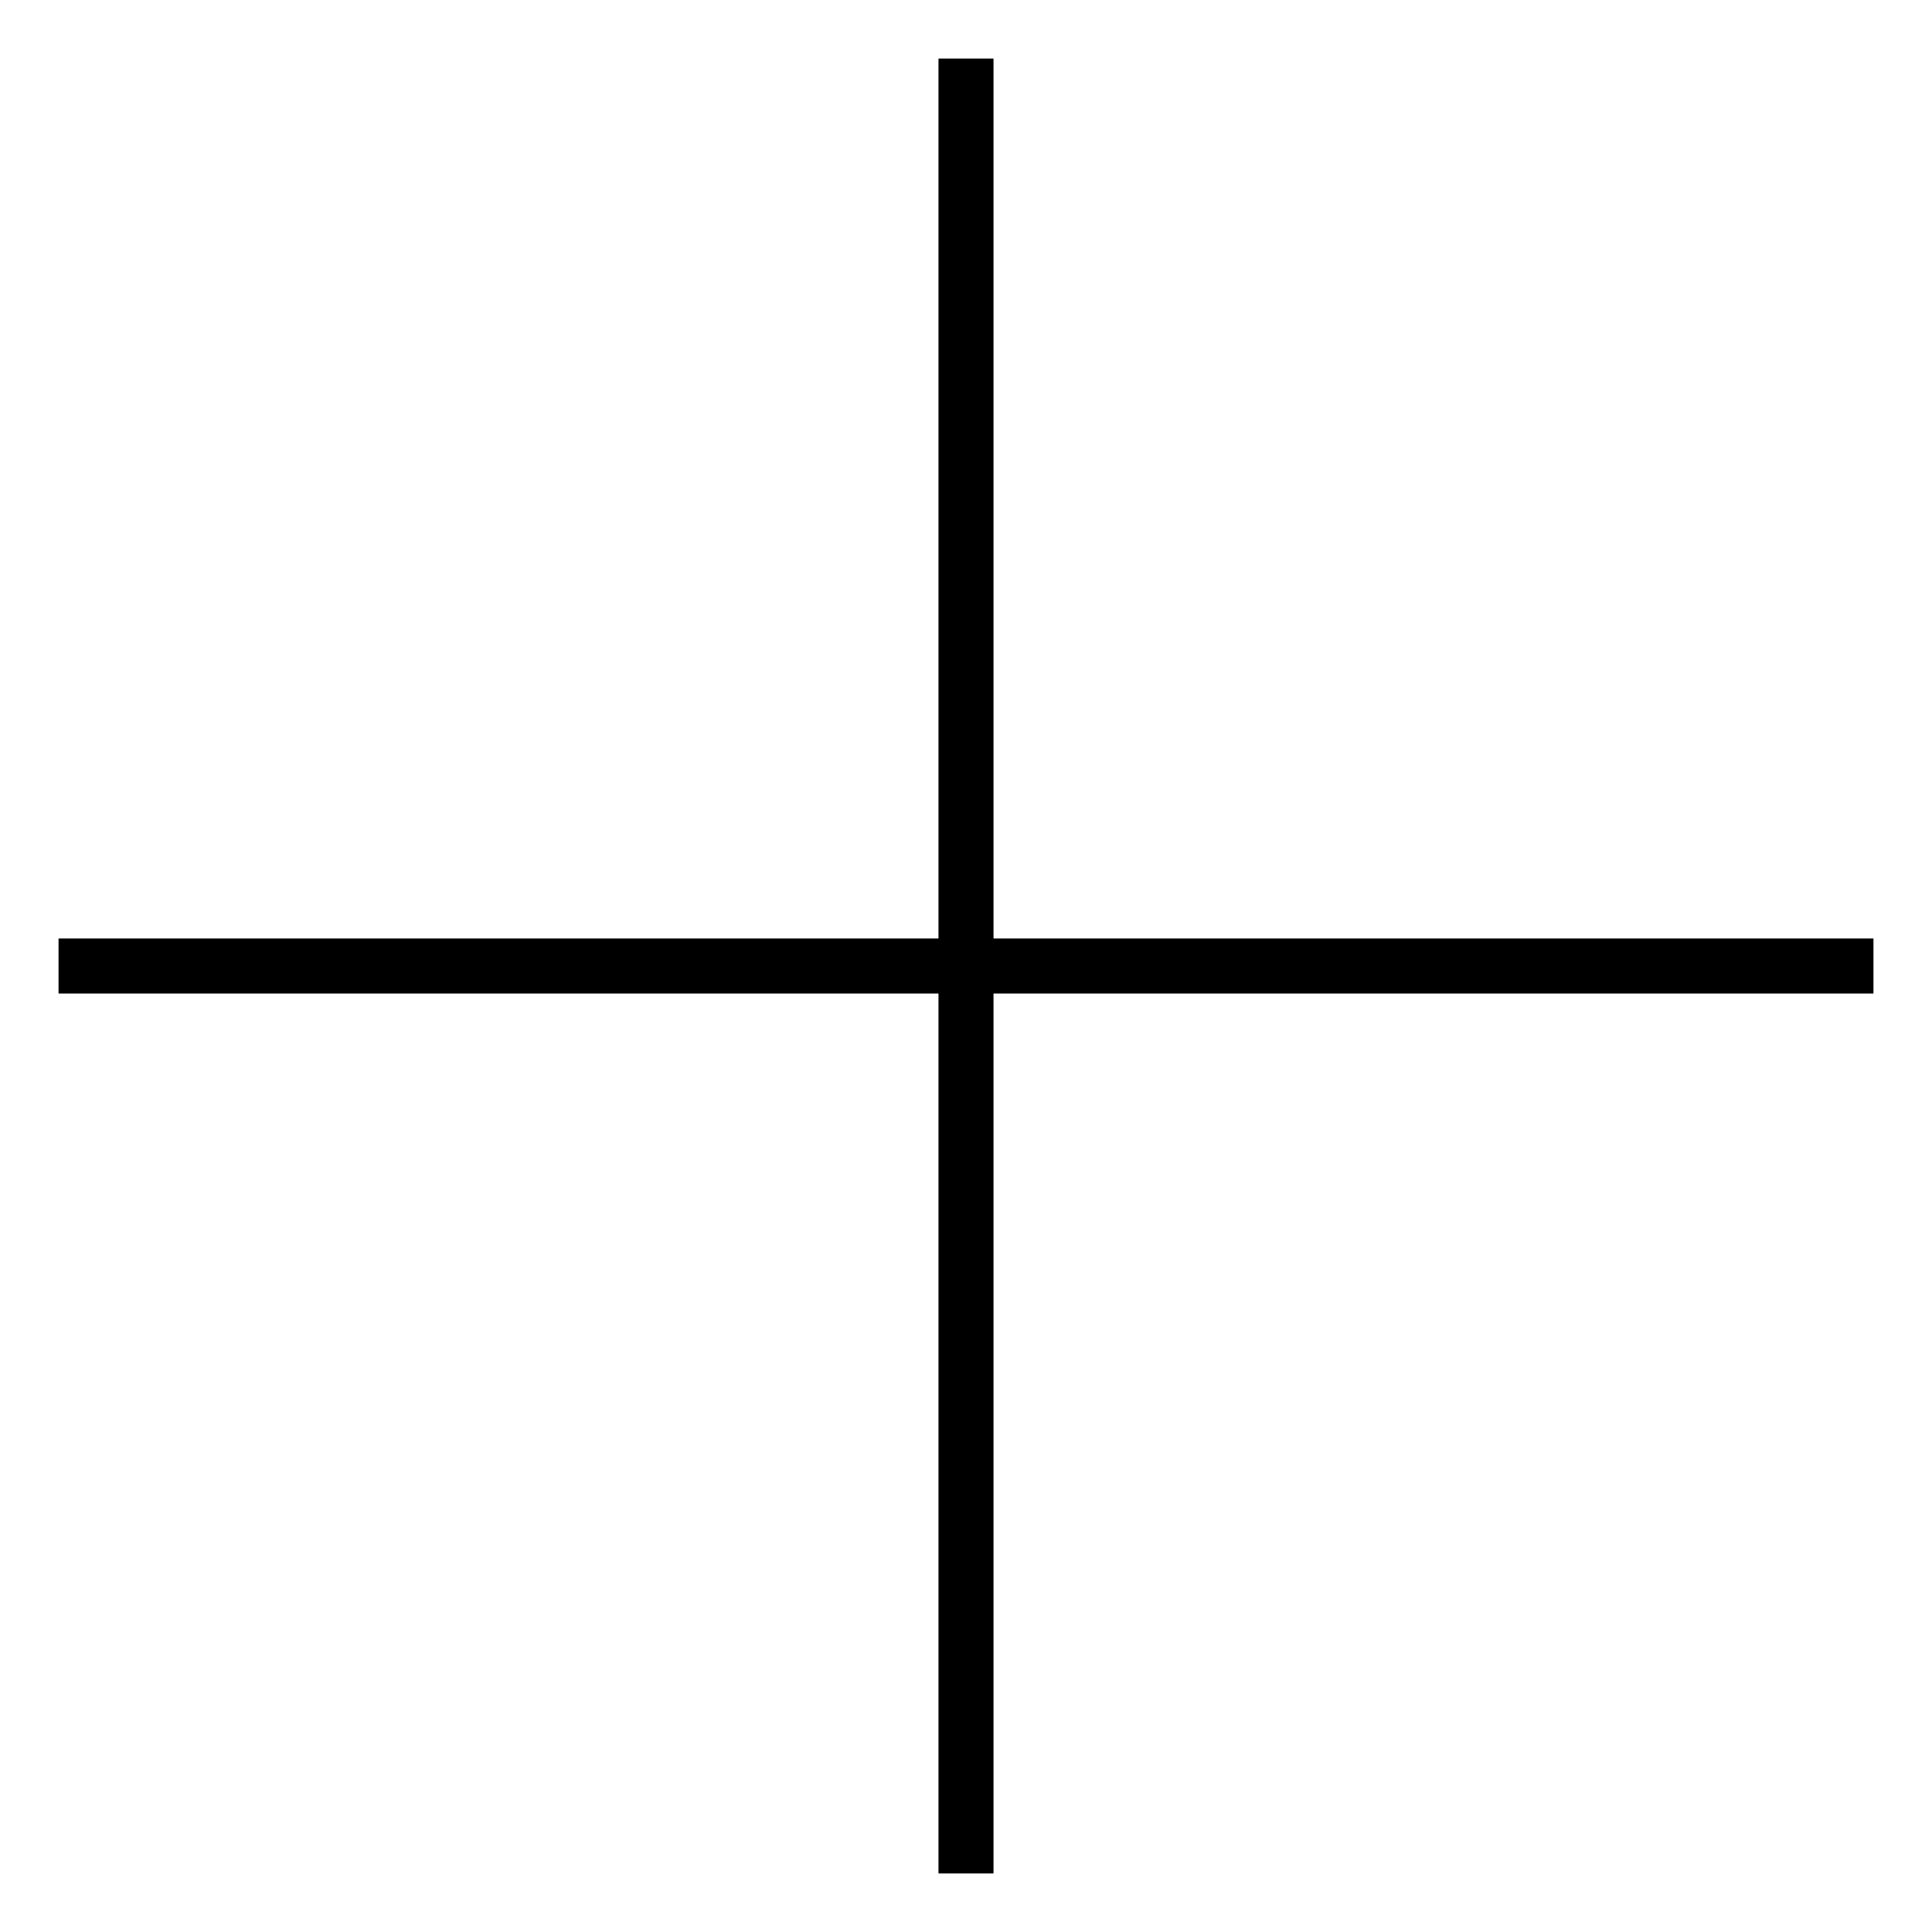
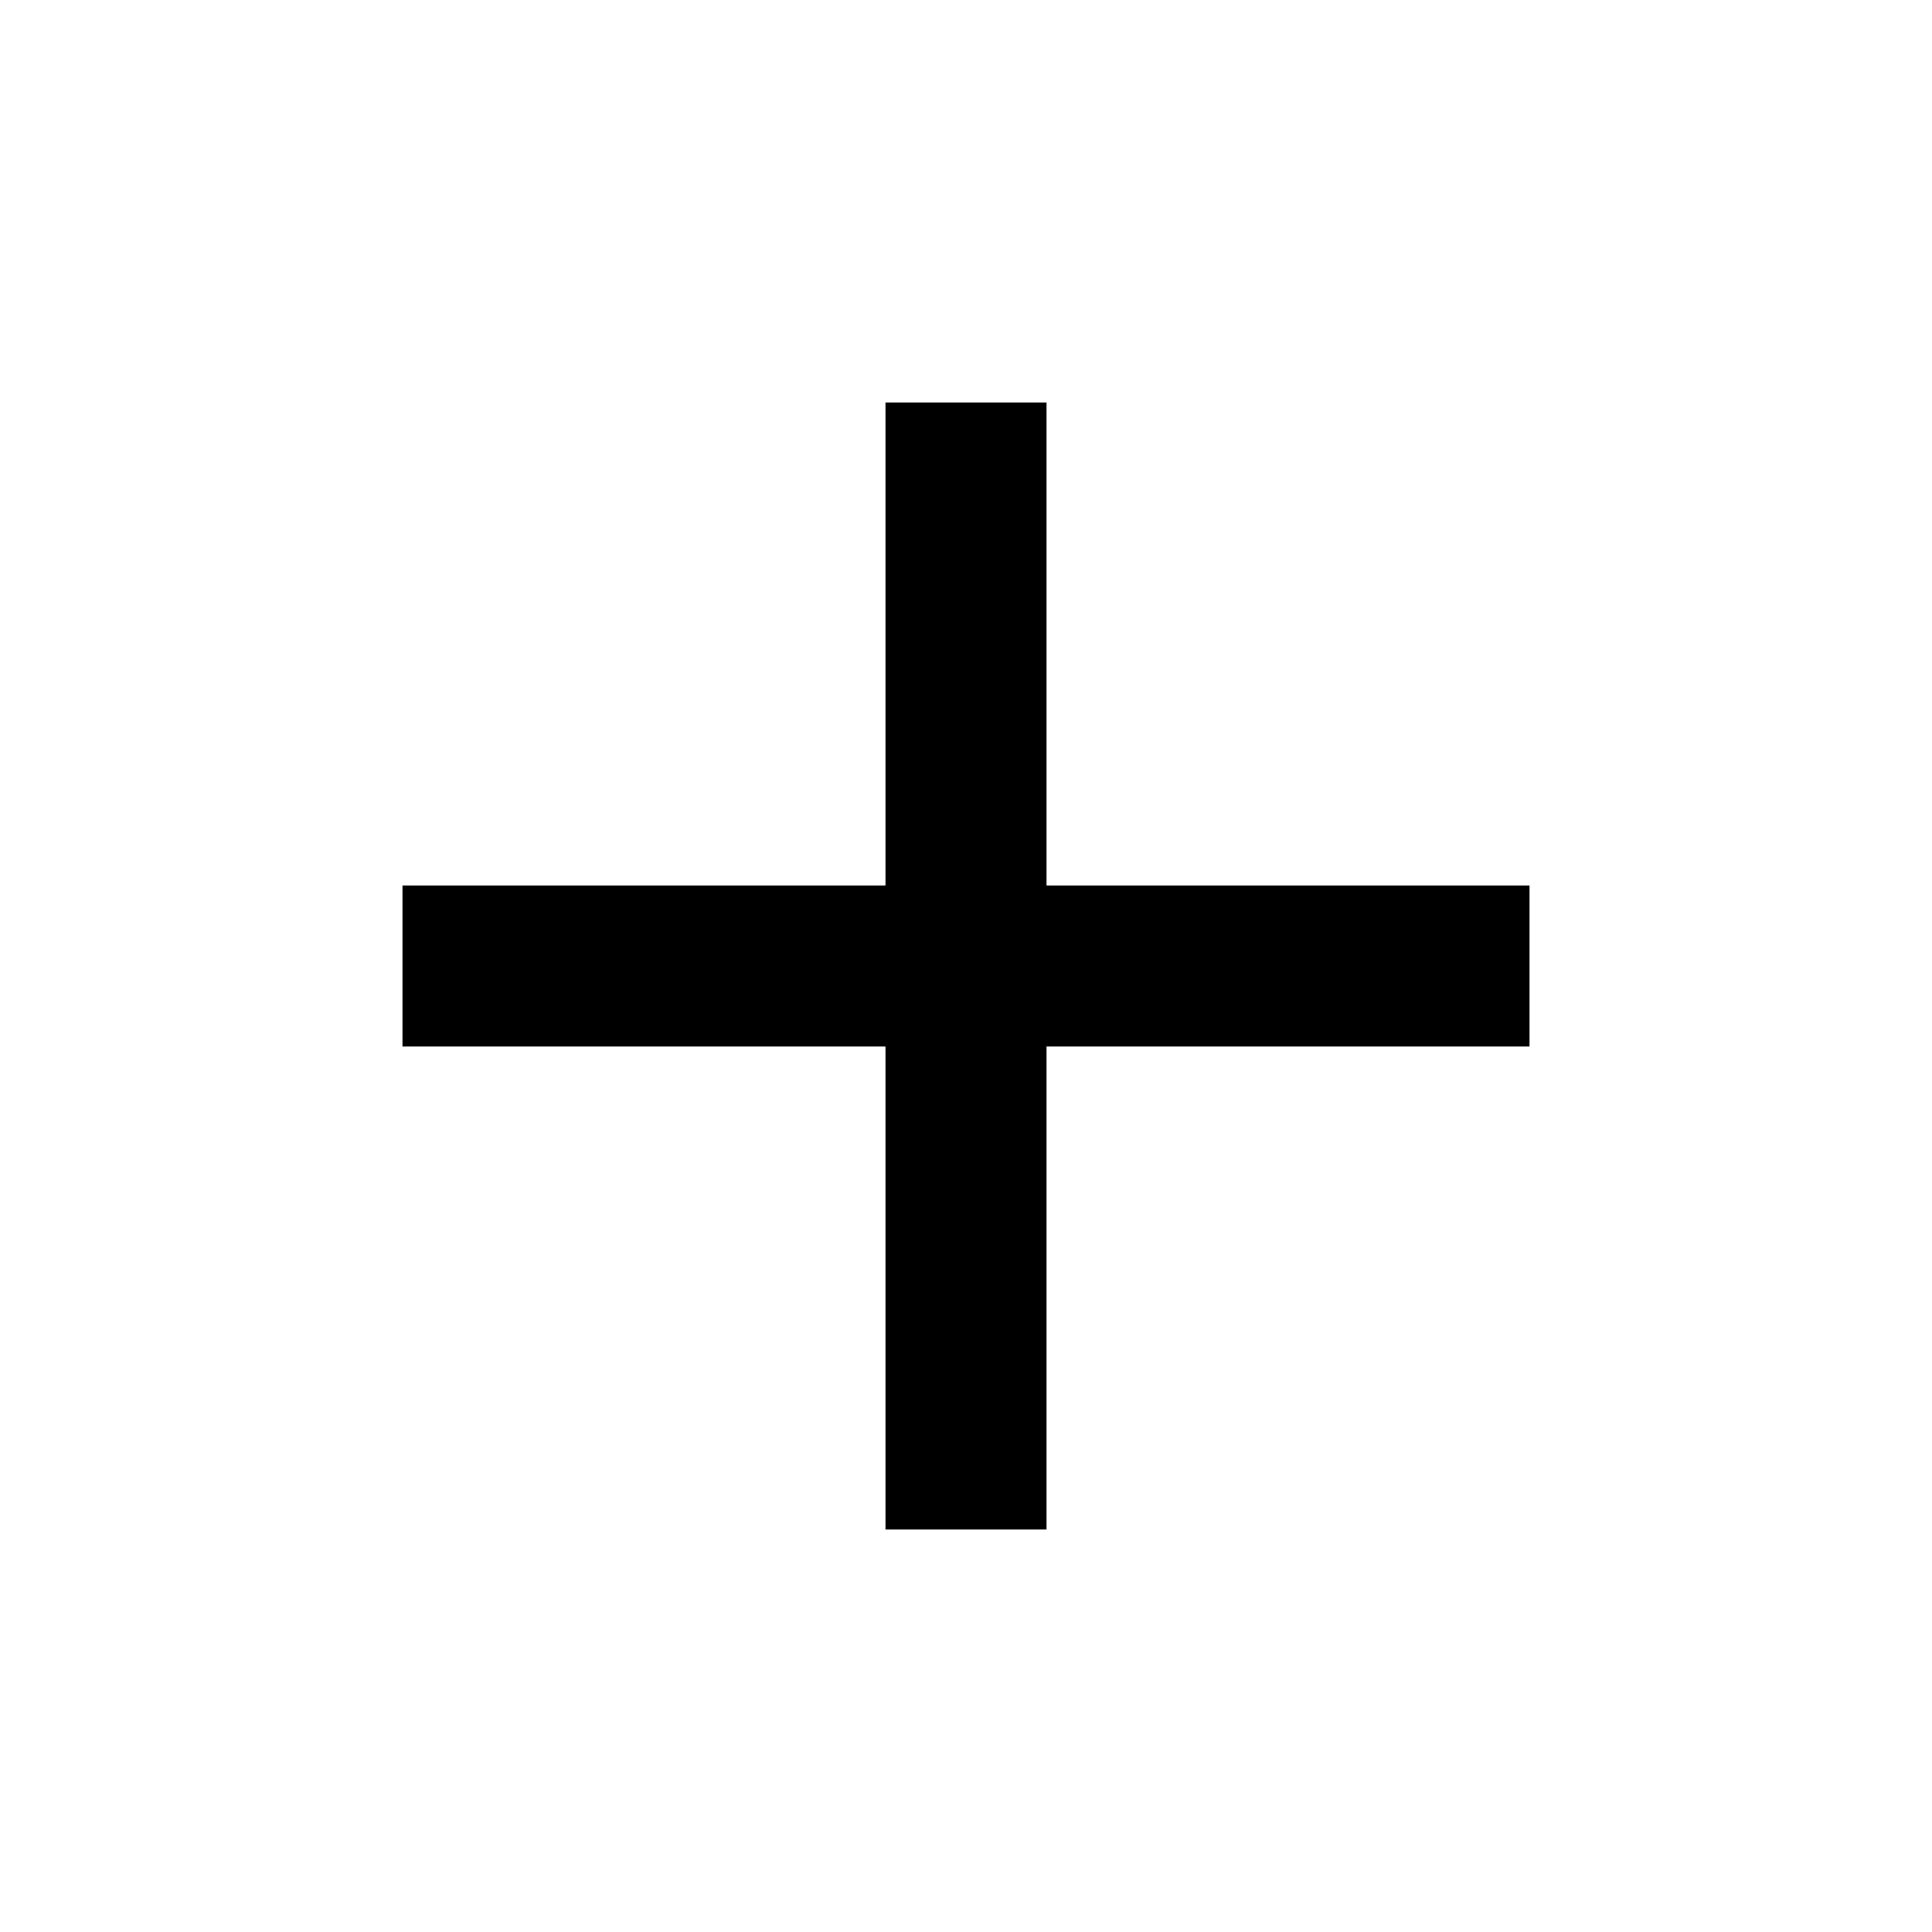
- <svg xmlns="http://www.w3.org/2000/svg" data-license="CC-BY 4.0" data-source="Knowit" width="33" height="33" viewBox="0 0 33 33">
-   <path d="M16.97 1h-.94v15.03H1v.94h15.03V32h.94V16.97H32v-.94H16.97z" />
+ <svg xmlns="http://www.w3.org/2000/svg" height="48" viewBox="0 0 24 24" width="48" data-license="CC-BY 4.0" data-source="Material Design">
+   <path d="M19 13h-6v6h-2v-6H5v-2h6V5h2v6h6v2z" />
+   <path d="M0 0h24v24H0z" fill="none" />
</svg>
